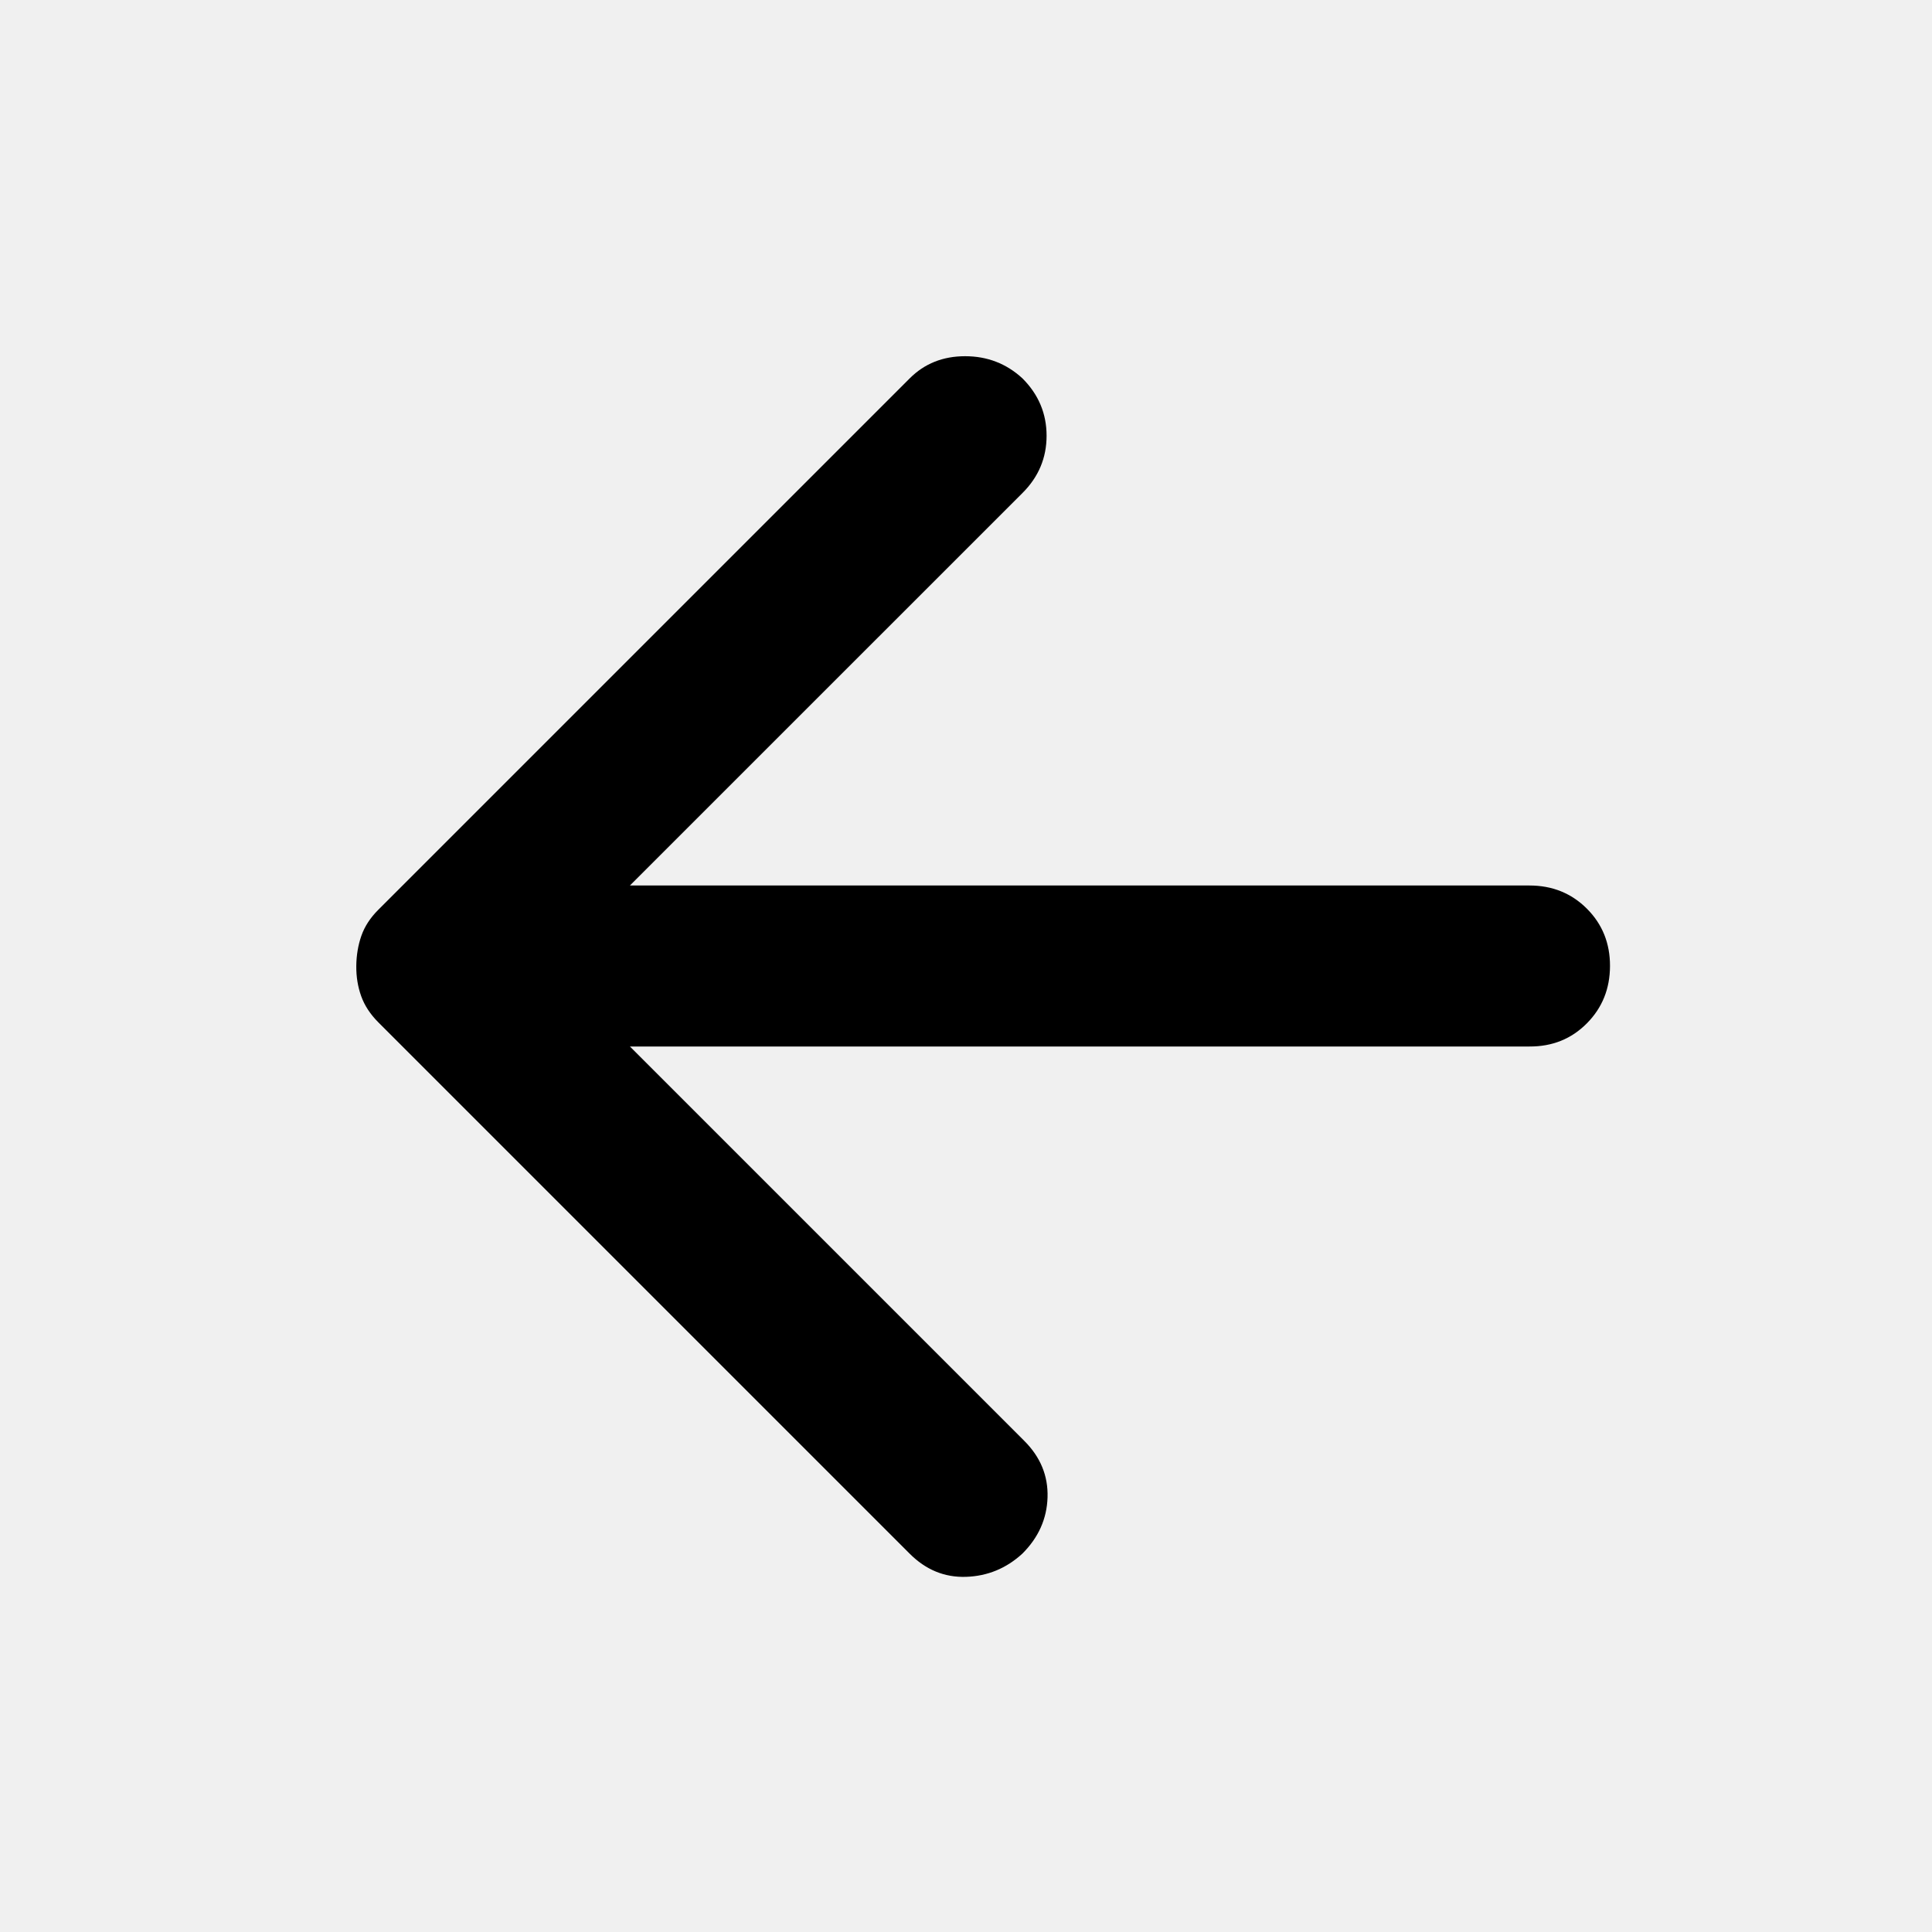
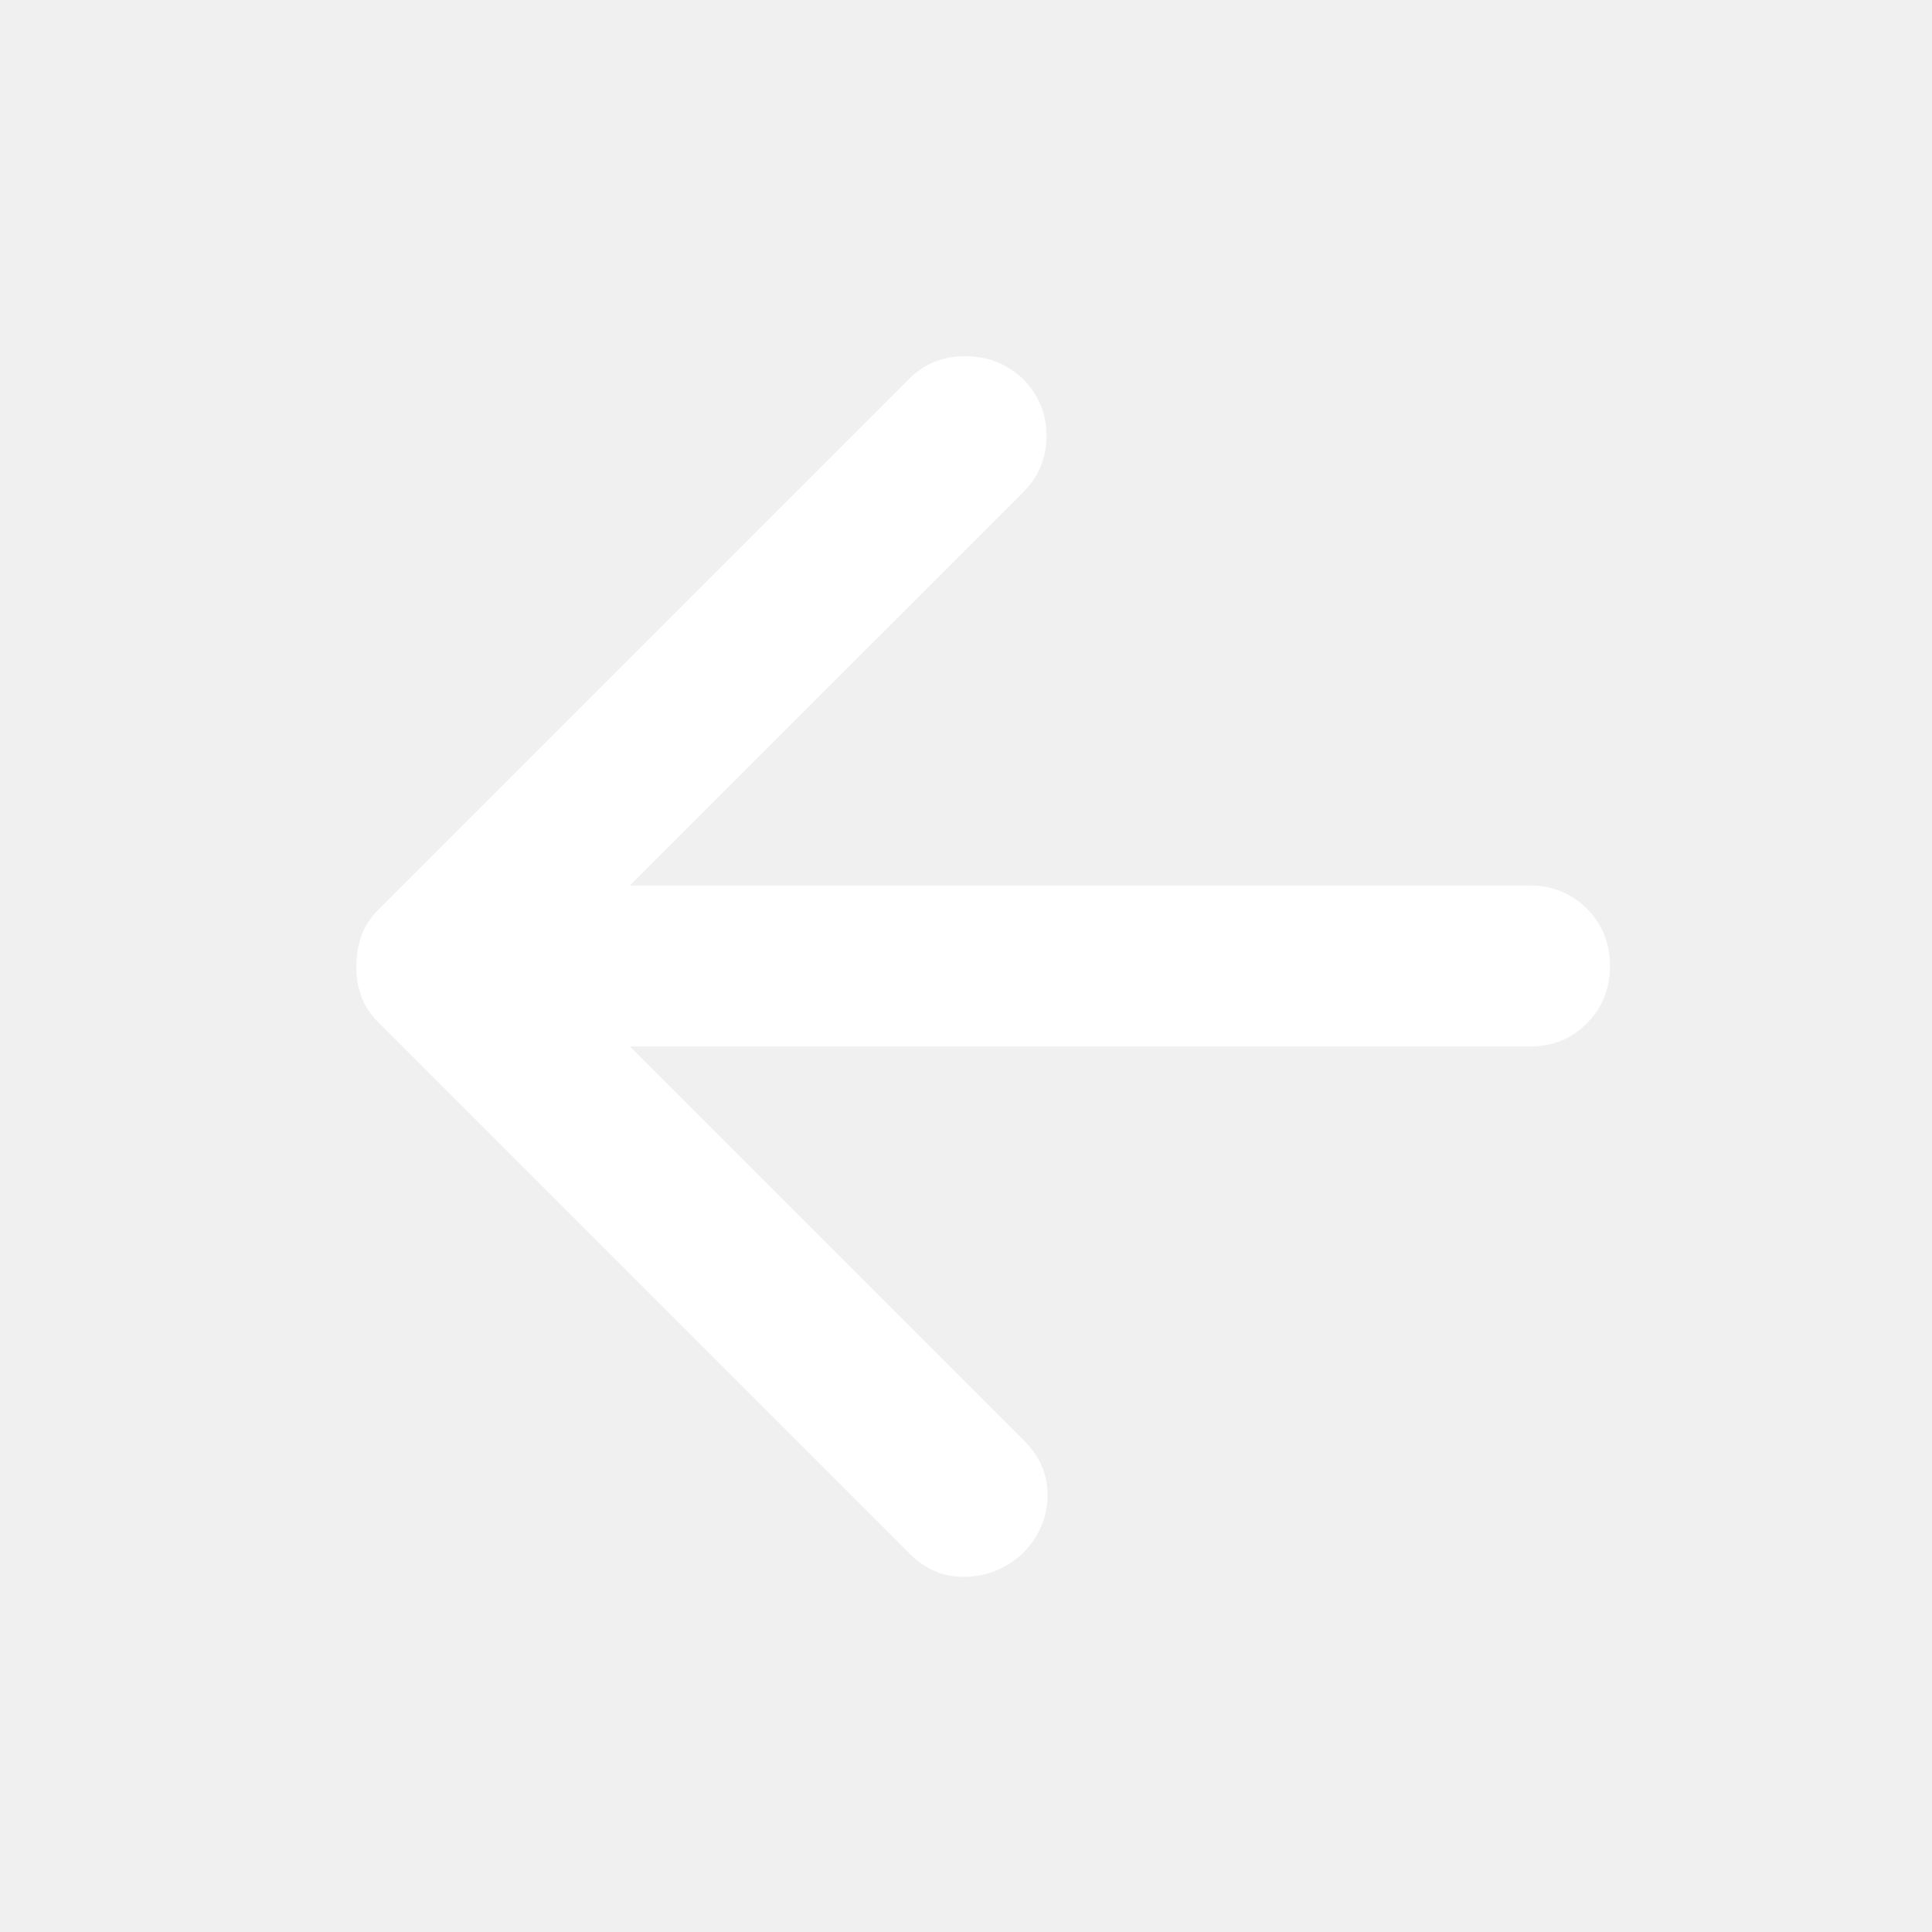
<svg xmlns="http://www.w3.org/2000/svg" width="24" height="24" viewBox="0 0 24 24">
-   <path fill="currentColor" d="m7.825 13l4.9 4.9q.3.3.288.7t-.313.7q-.3.275-.7.288t-.7-.288l-6.6-6.6q-.15-.15-.213-.325T4.426 12t.063-.375t.212-.325l6.6-6.6q.275-.275.688-.275t.712.275q.3.3.3.713t-.3.712L7.825 11H19q.425 0 .713.288T20 12t-.288.713T19 13z" />
+   <path fill="#ffffff" d="m7.825 13l4.9 4.9q.3.3.288.7t-.313.7q-.3.275-.7.288t-.7-.288l-6.6-6.6q-.15-.15-.213-.325T4.426 12t.063-.375t.212-.325l6.6-6.6q.275-.275.688-.275t.712.275q.3.3.3.713t-.3.712L7.825 11H19q.425 0 .713.288T20 12t-.288.713T19 13z" />
</svg>
